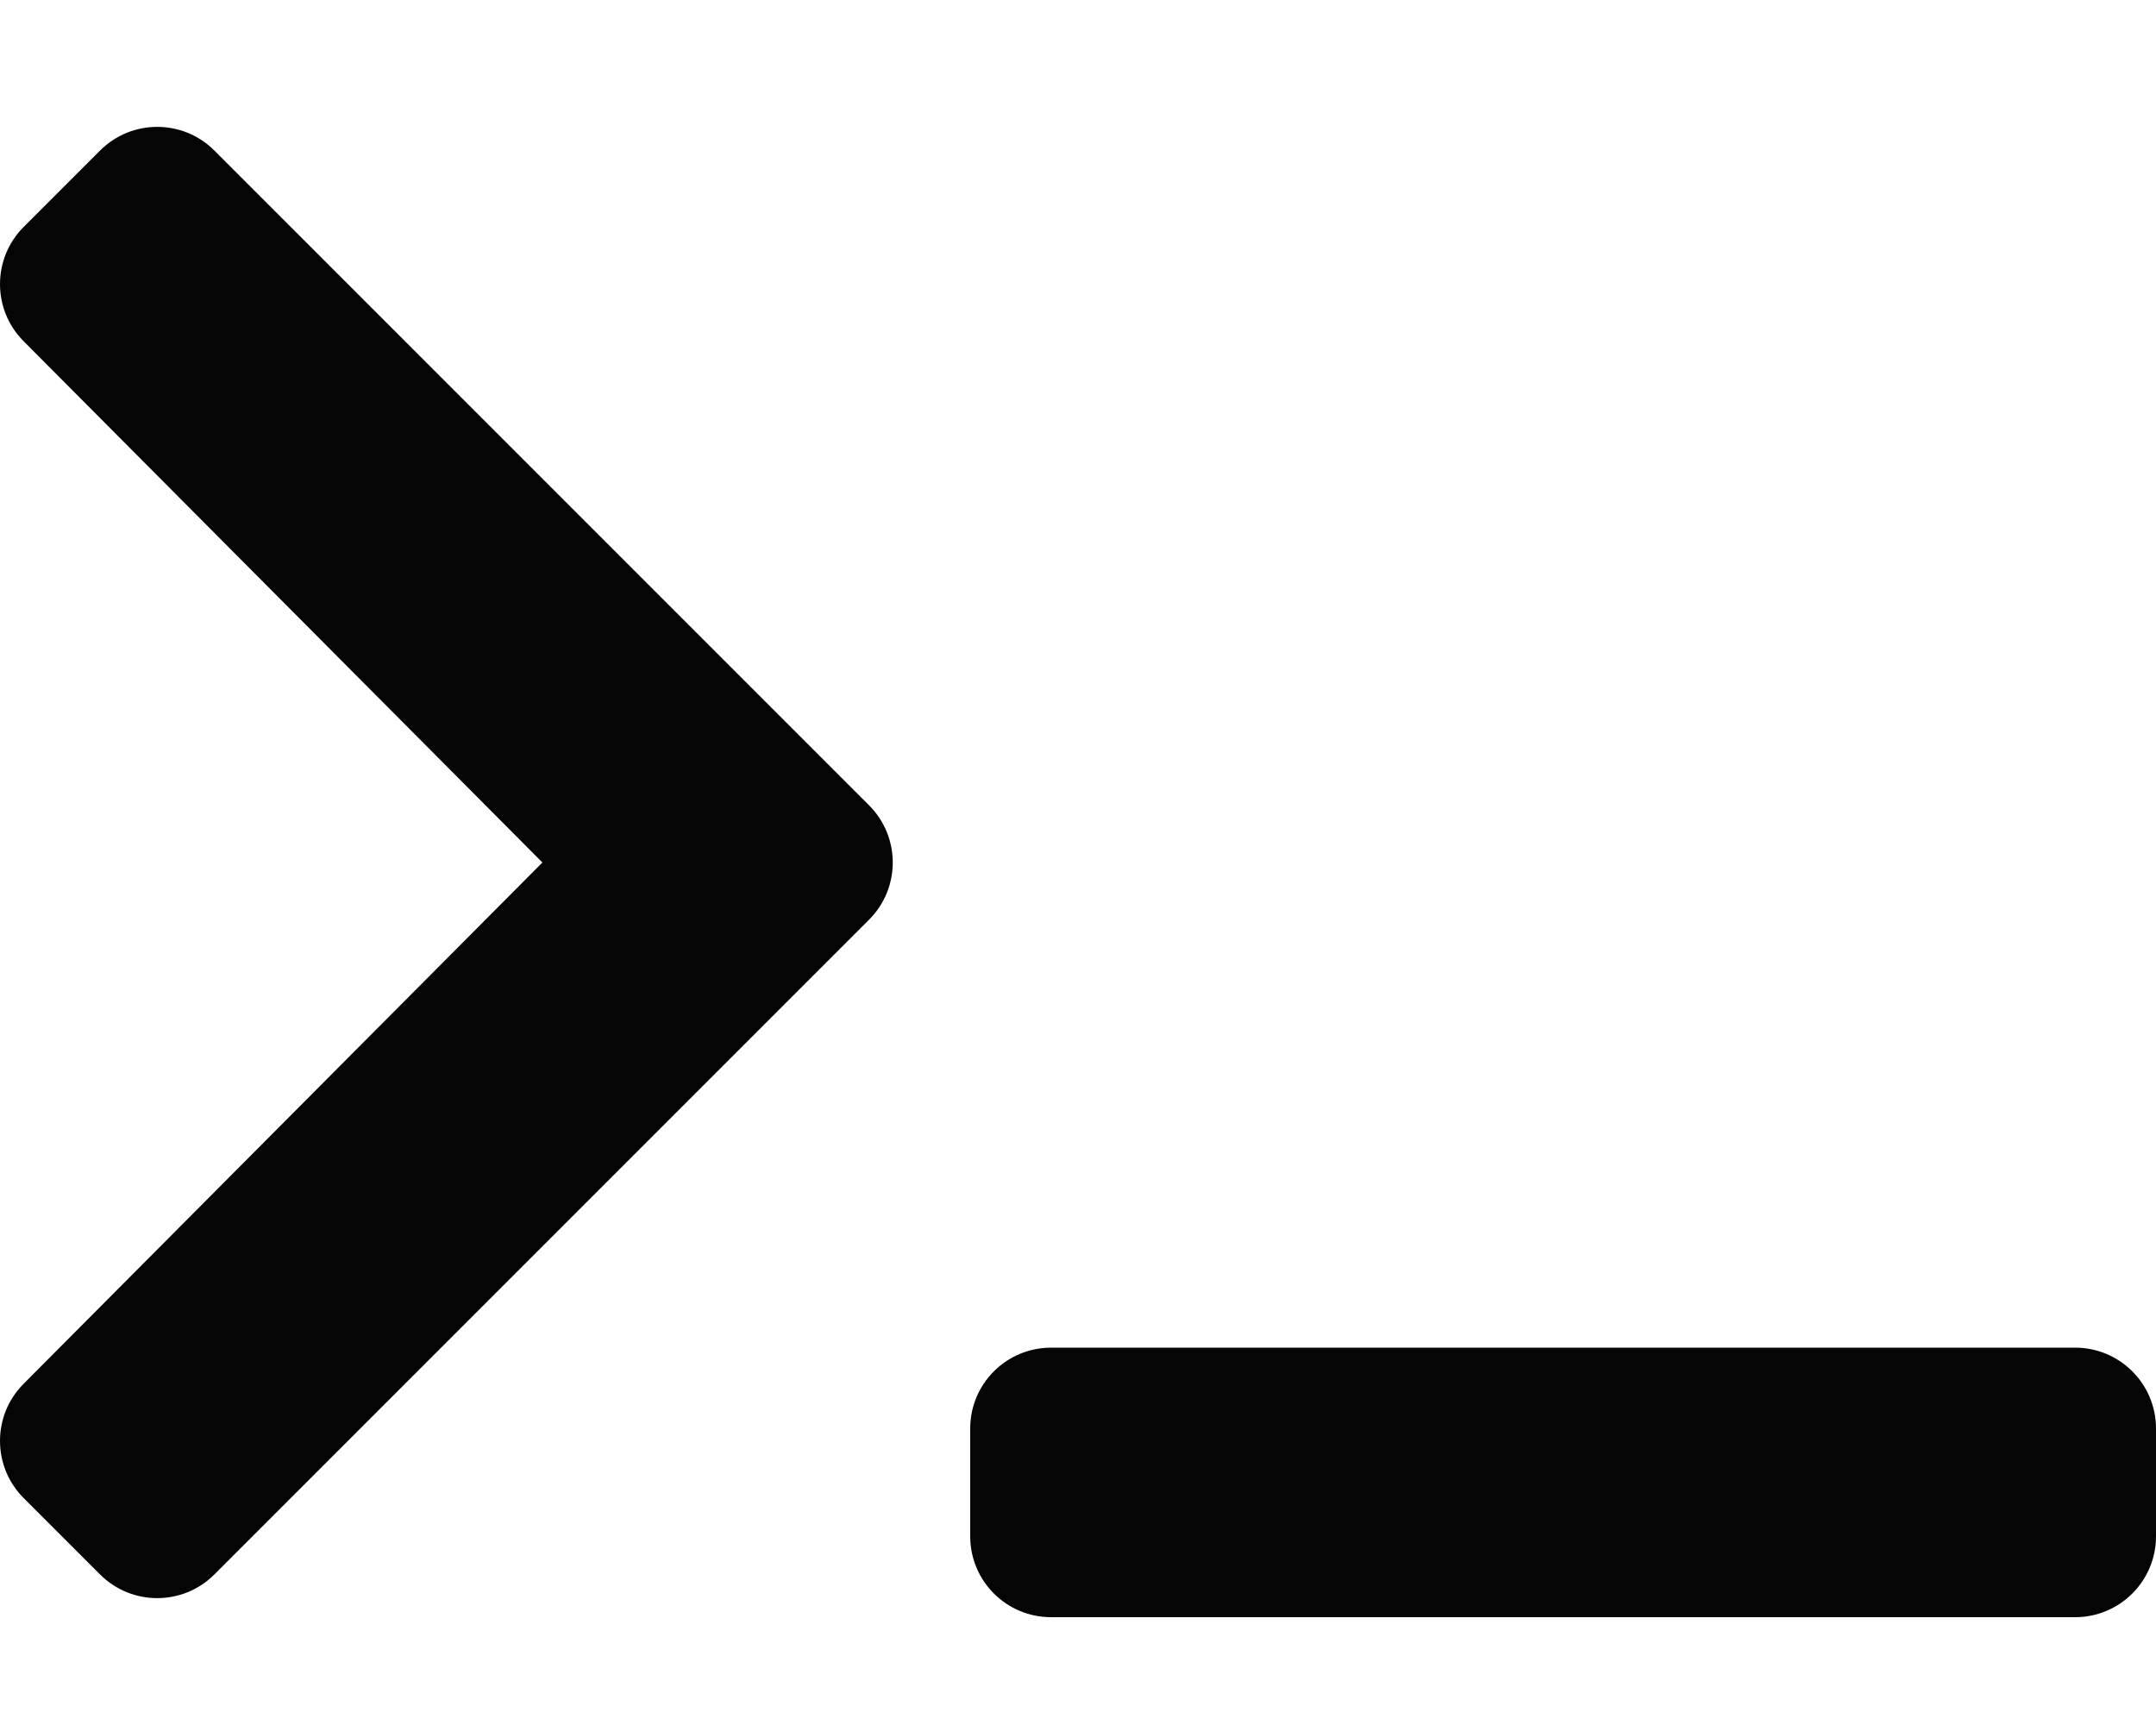
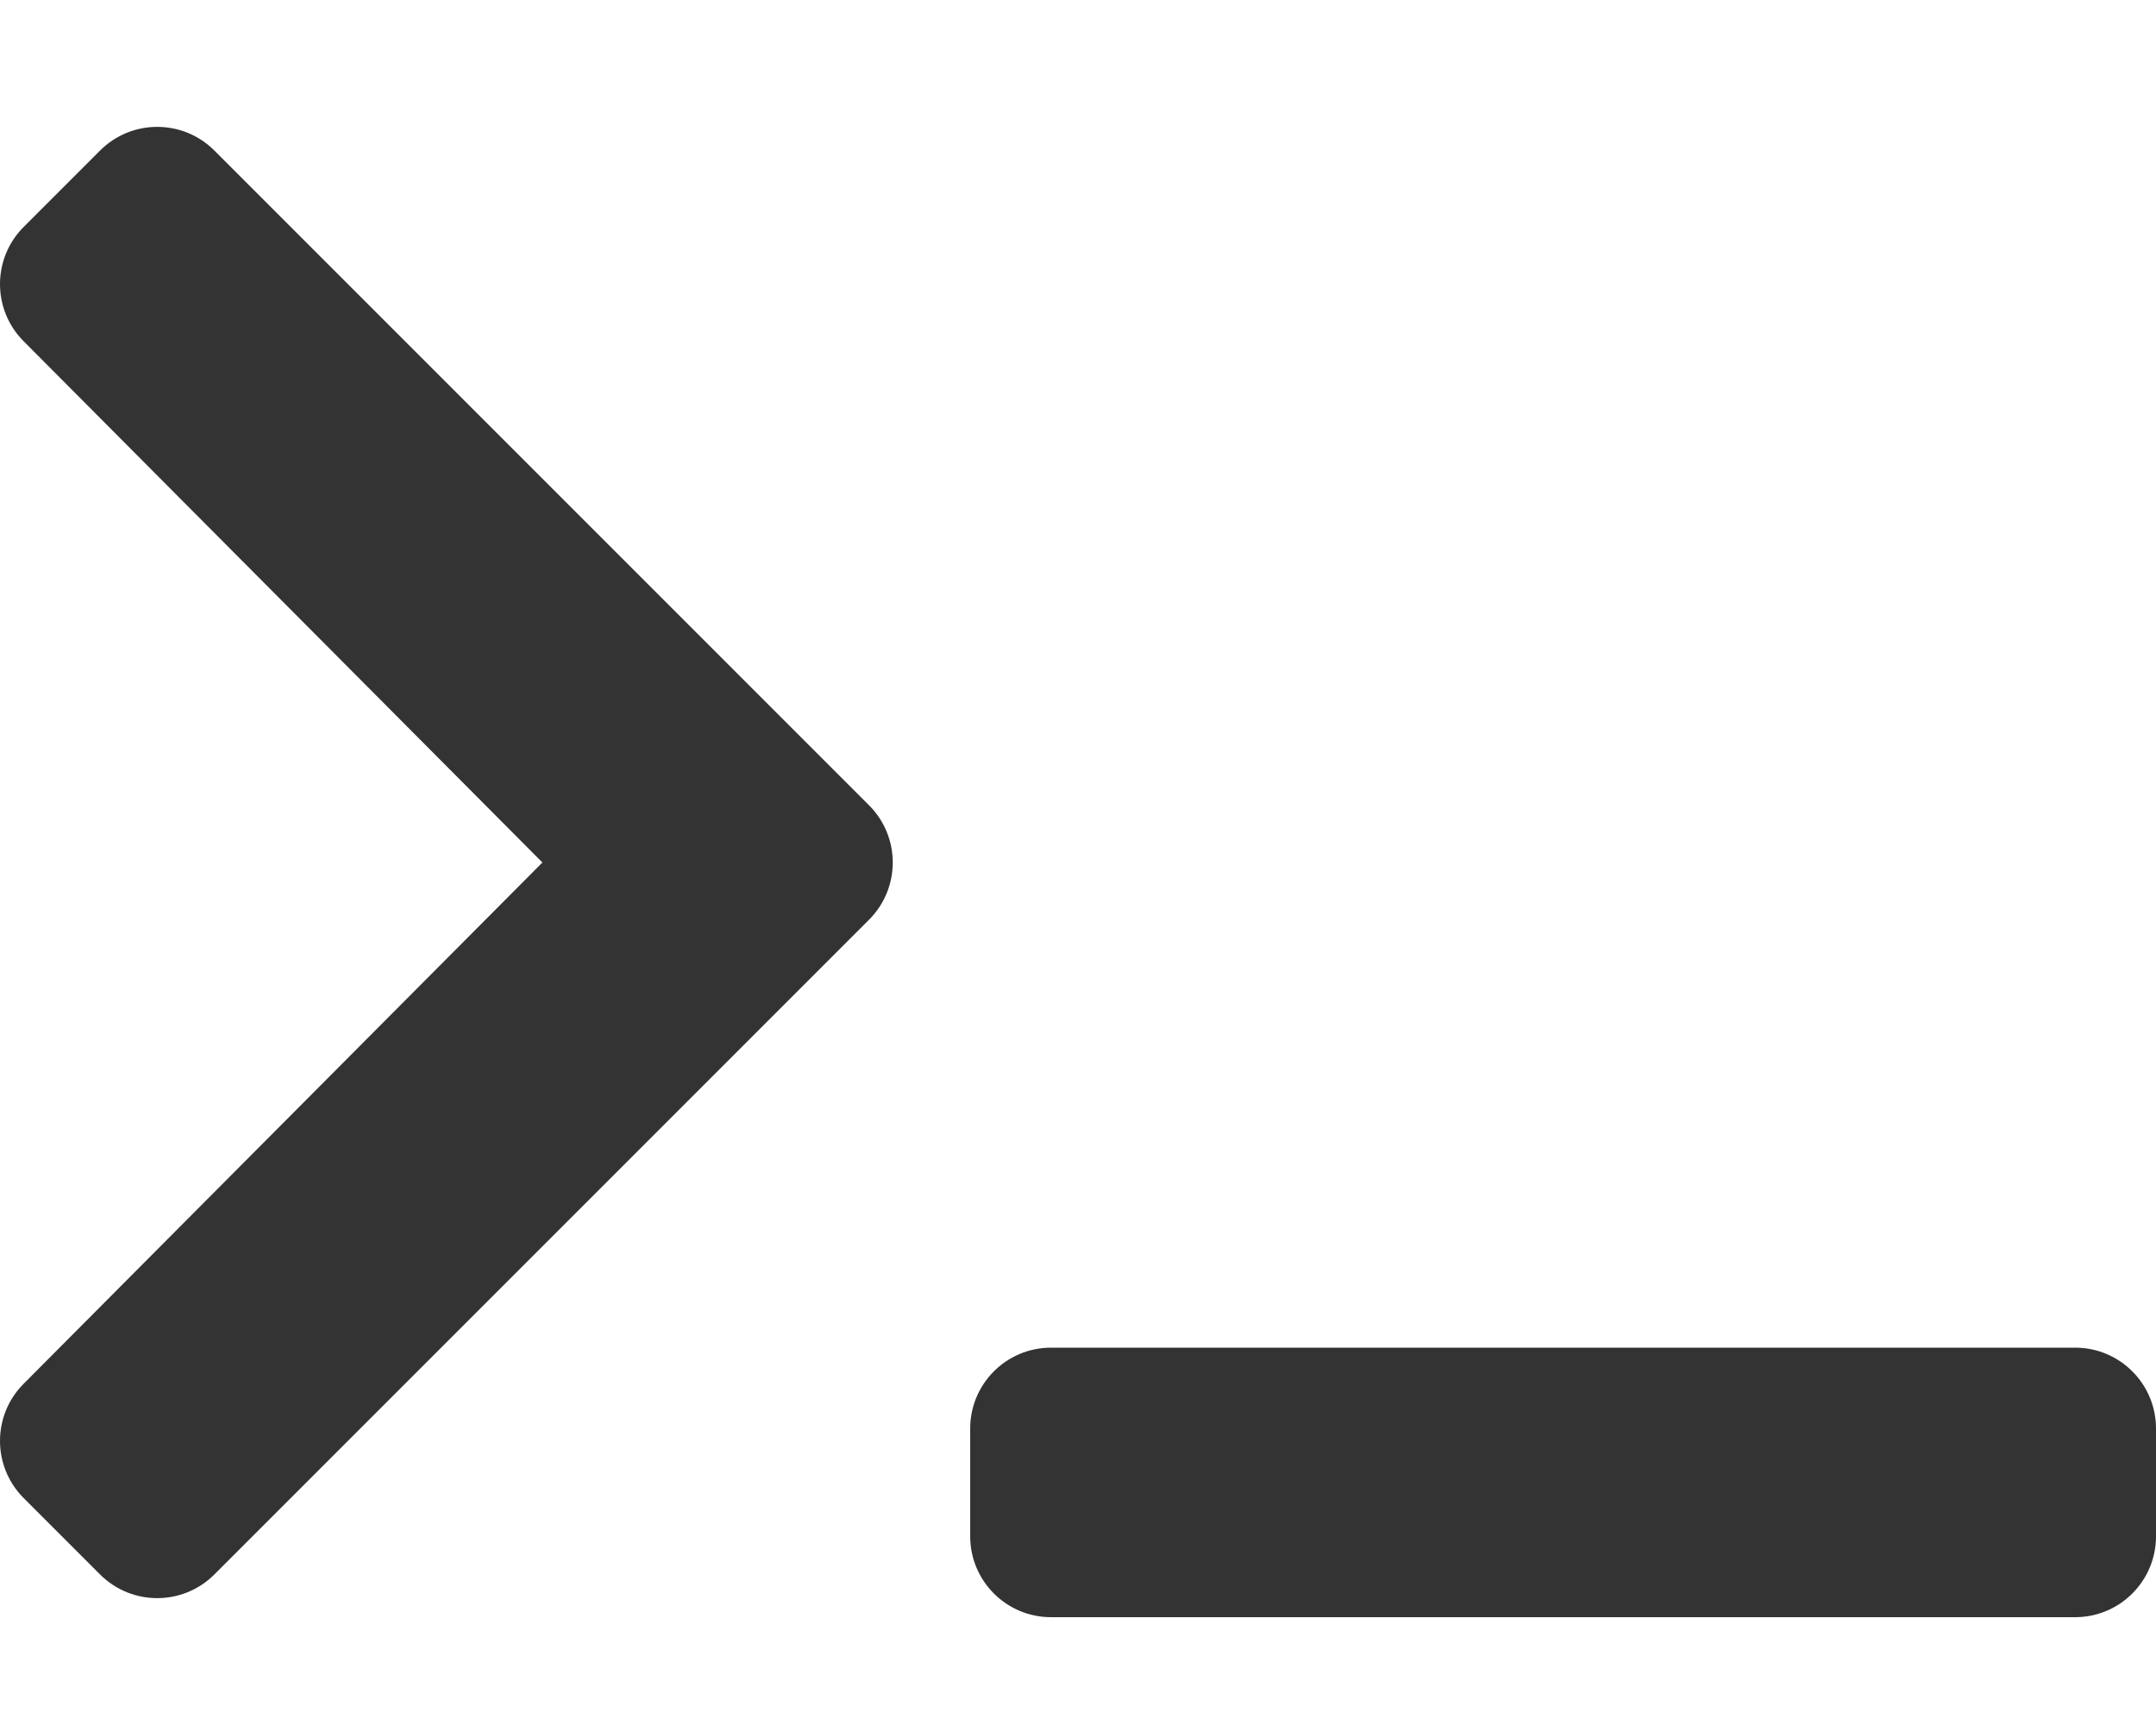
- <svg xmlns="http://www.w3.org/2000/svg" style="fill:#050505;" viewBox="0 0 640 512">
+ <svg xmlns="http://www.w3.org/2000/svg" style="fill:#333333;" viewBox="0 0 640 512">
  <path d="M257.981 272.971L63.638 467.314c-9.373 9.373-24.569 9.373-33.941 0L7.029 444.647c-9.357-9.357-9.375-24.522-.04-33.901L161.011 256 6.99 101.255c-9.335-9.379-9.317-24.544.04-33.901l22.667-22.667c9.373-9.373 24.569-9.373 33.941 0L257.981 239.03c9.373 9.372 9.373 24.568 0 33.941zM640 456v-32c0-13.255-10.745-24-24-24H312c-13.255 0-24 10.745-24 24v32c0 13.255 10.745 24 24 24h304c13.255 0 24-10.745 24-24z" />
</svg>
